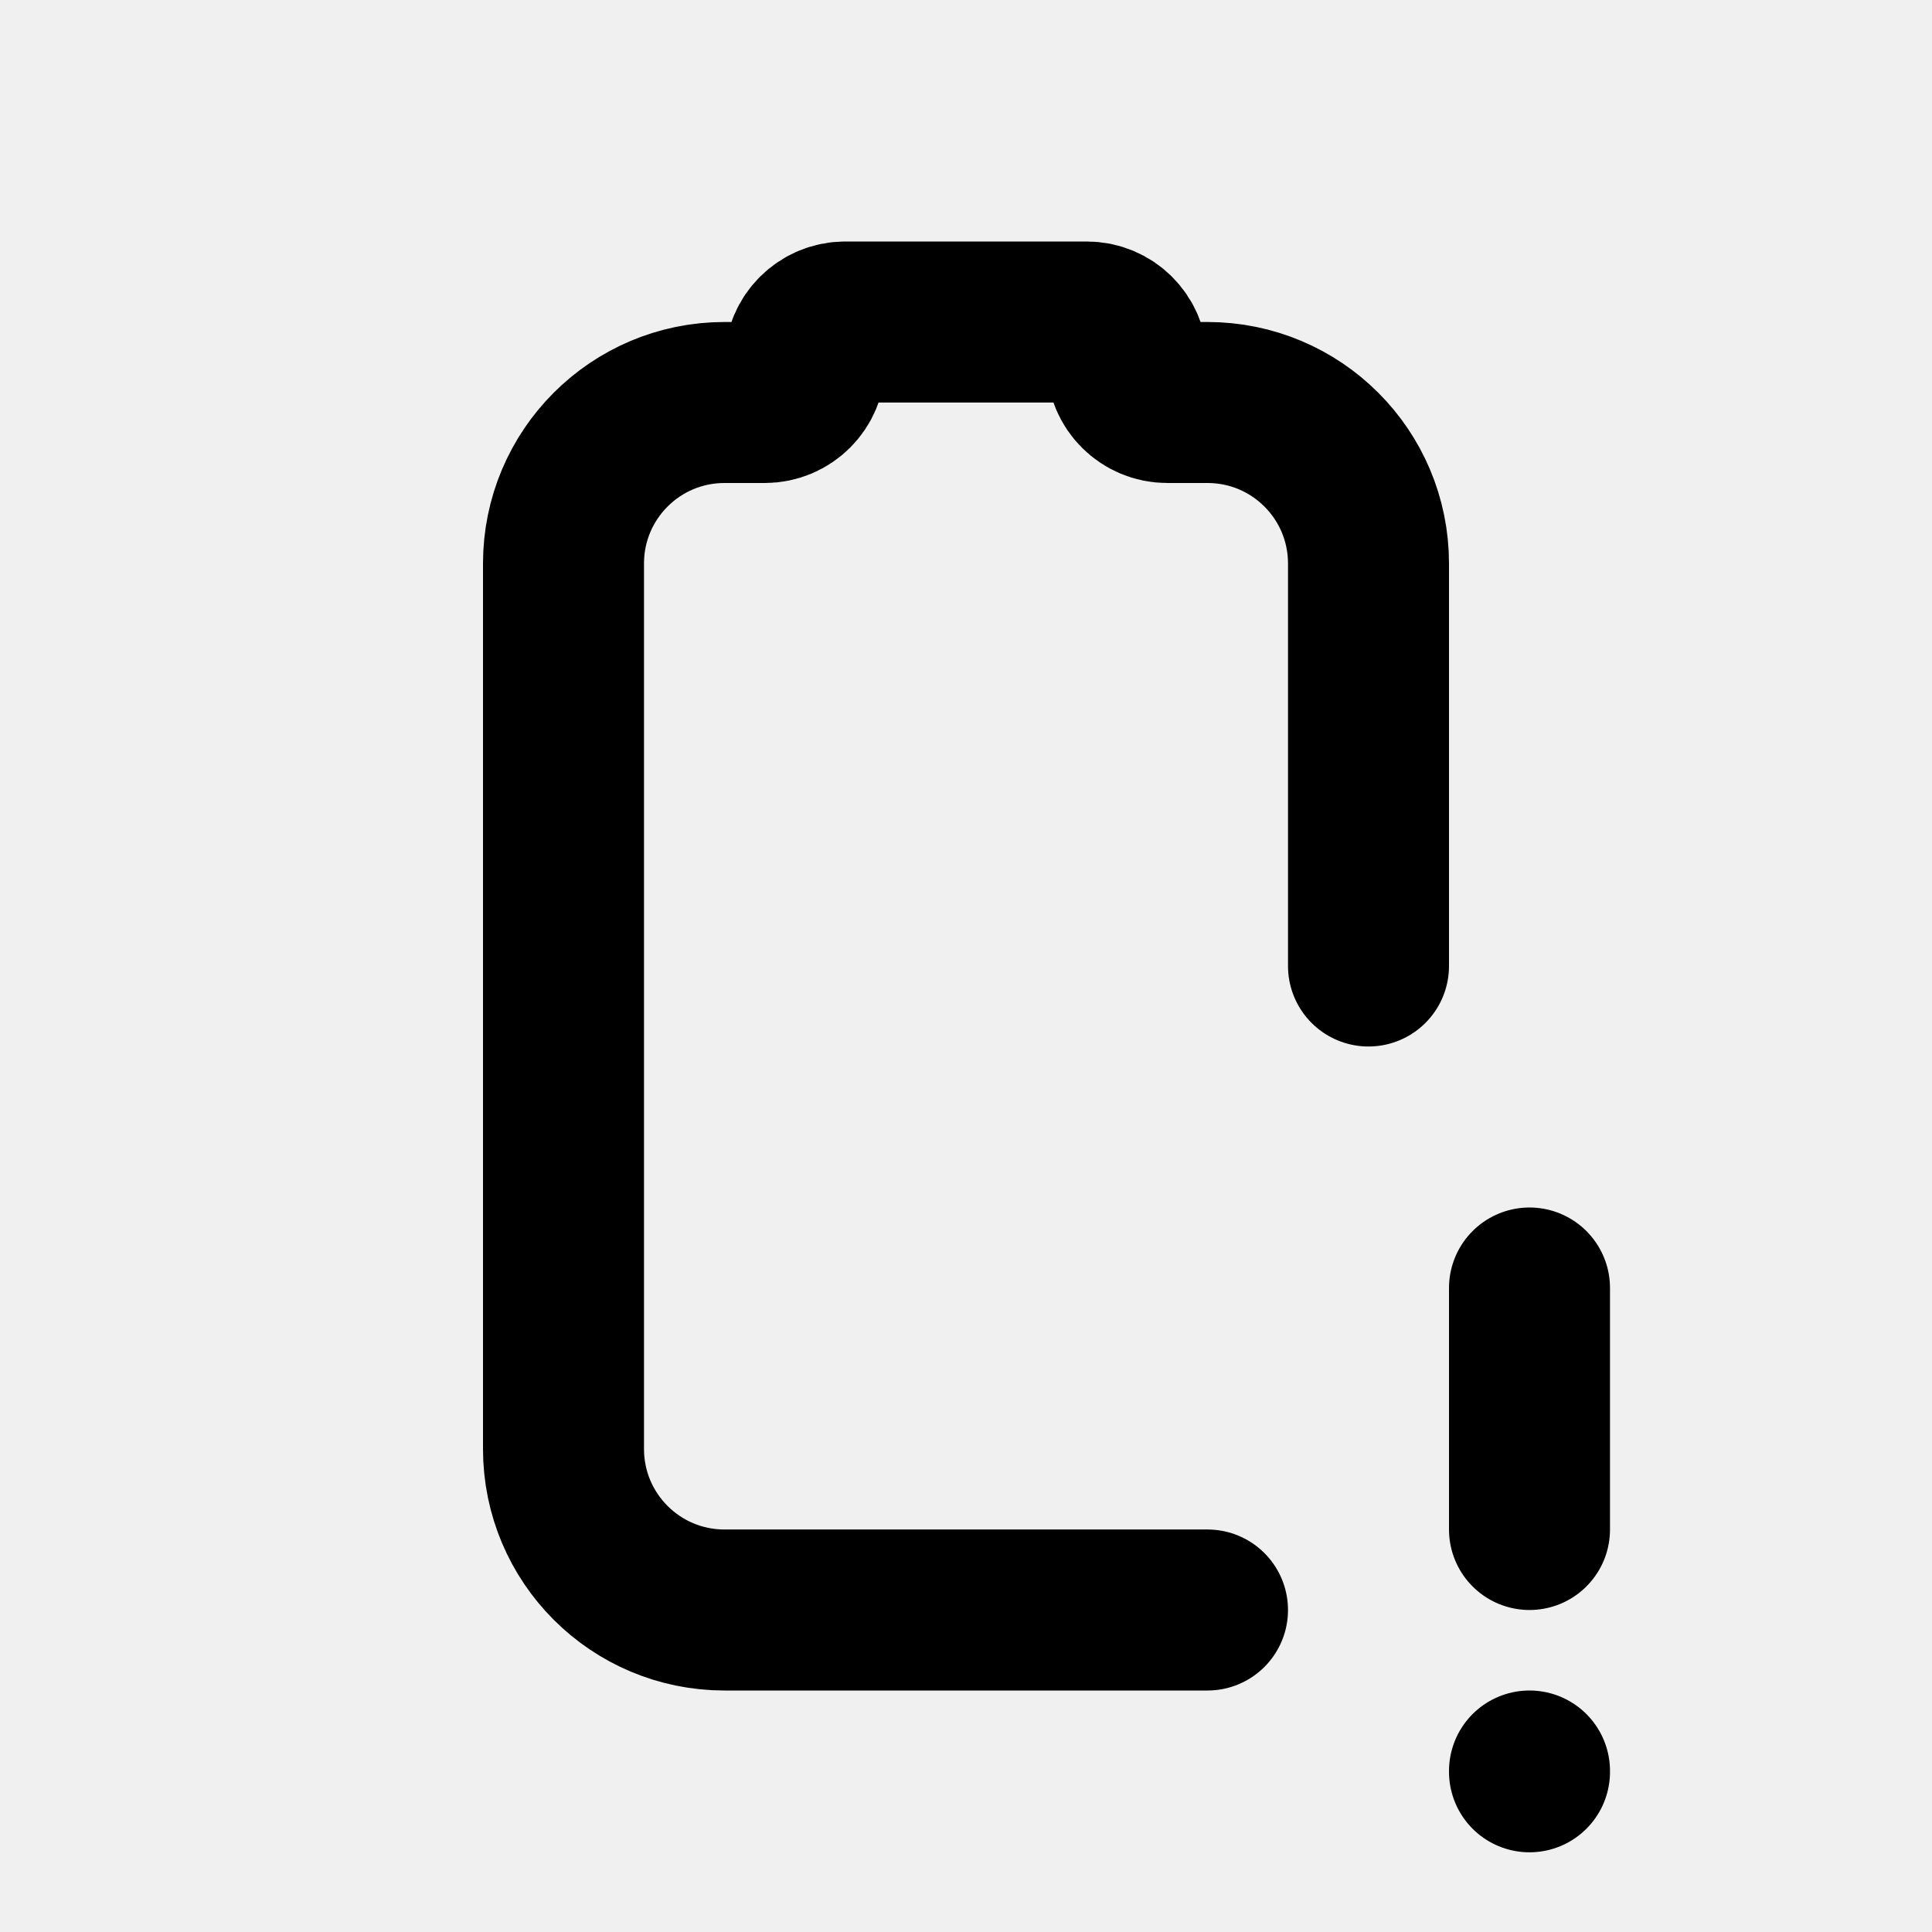
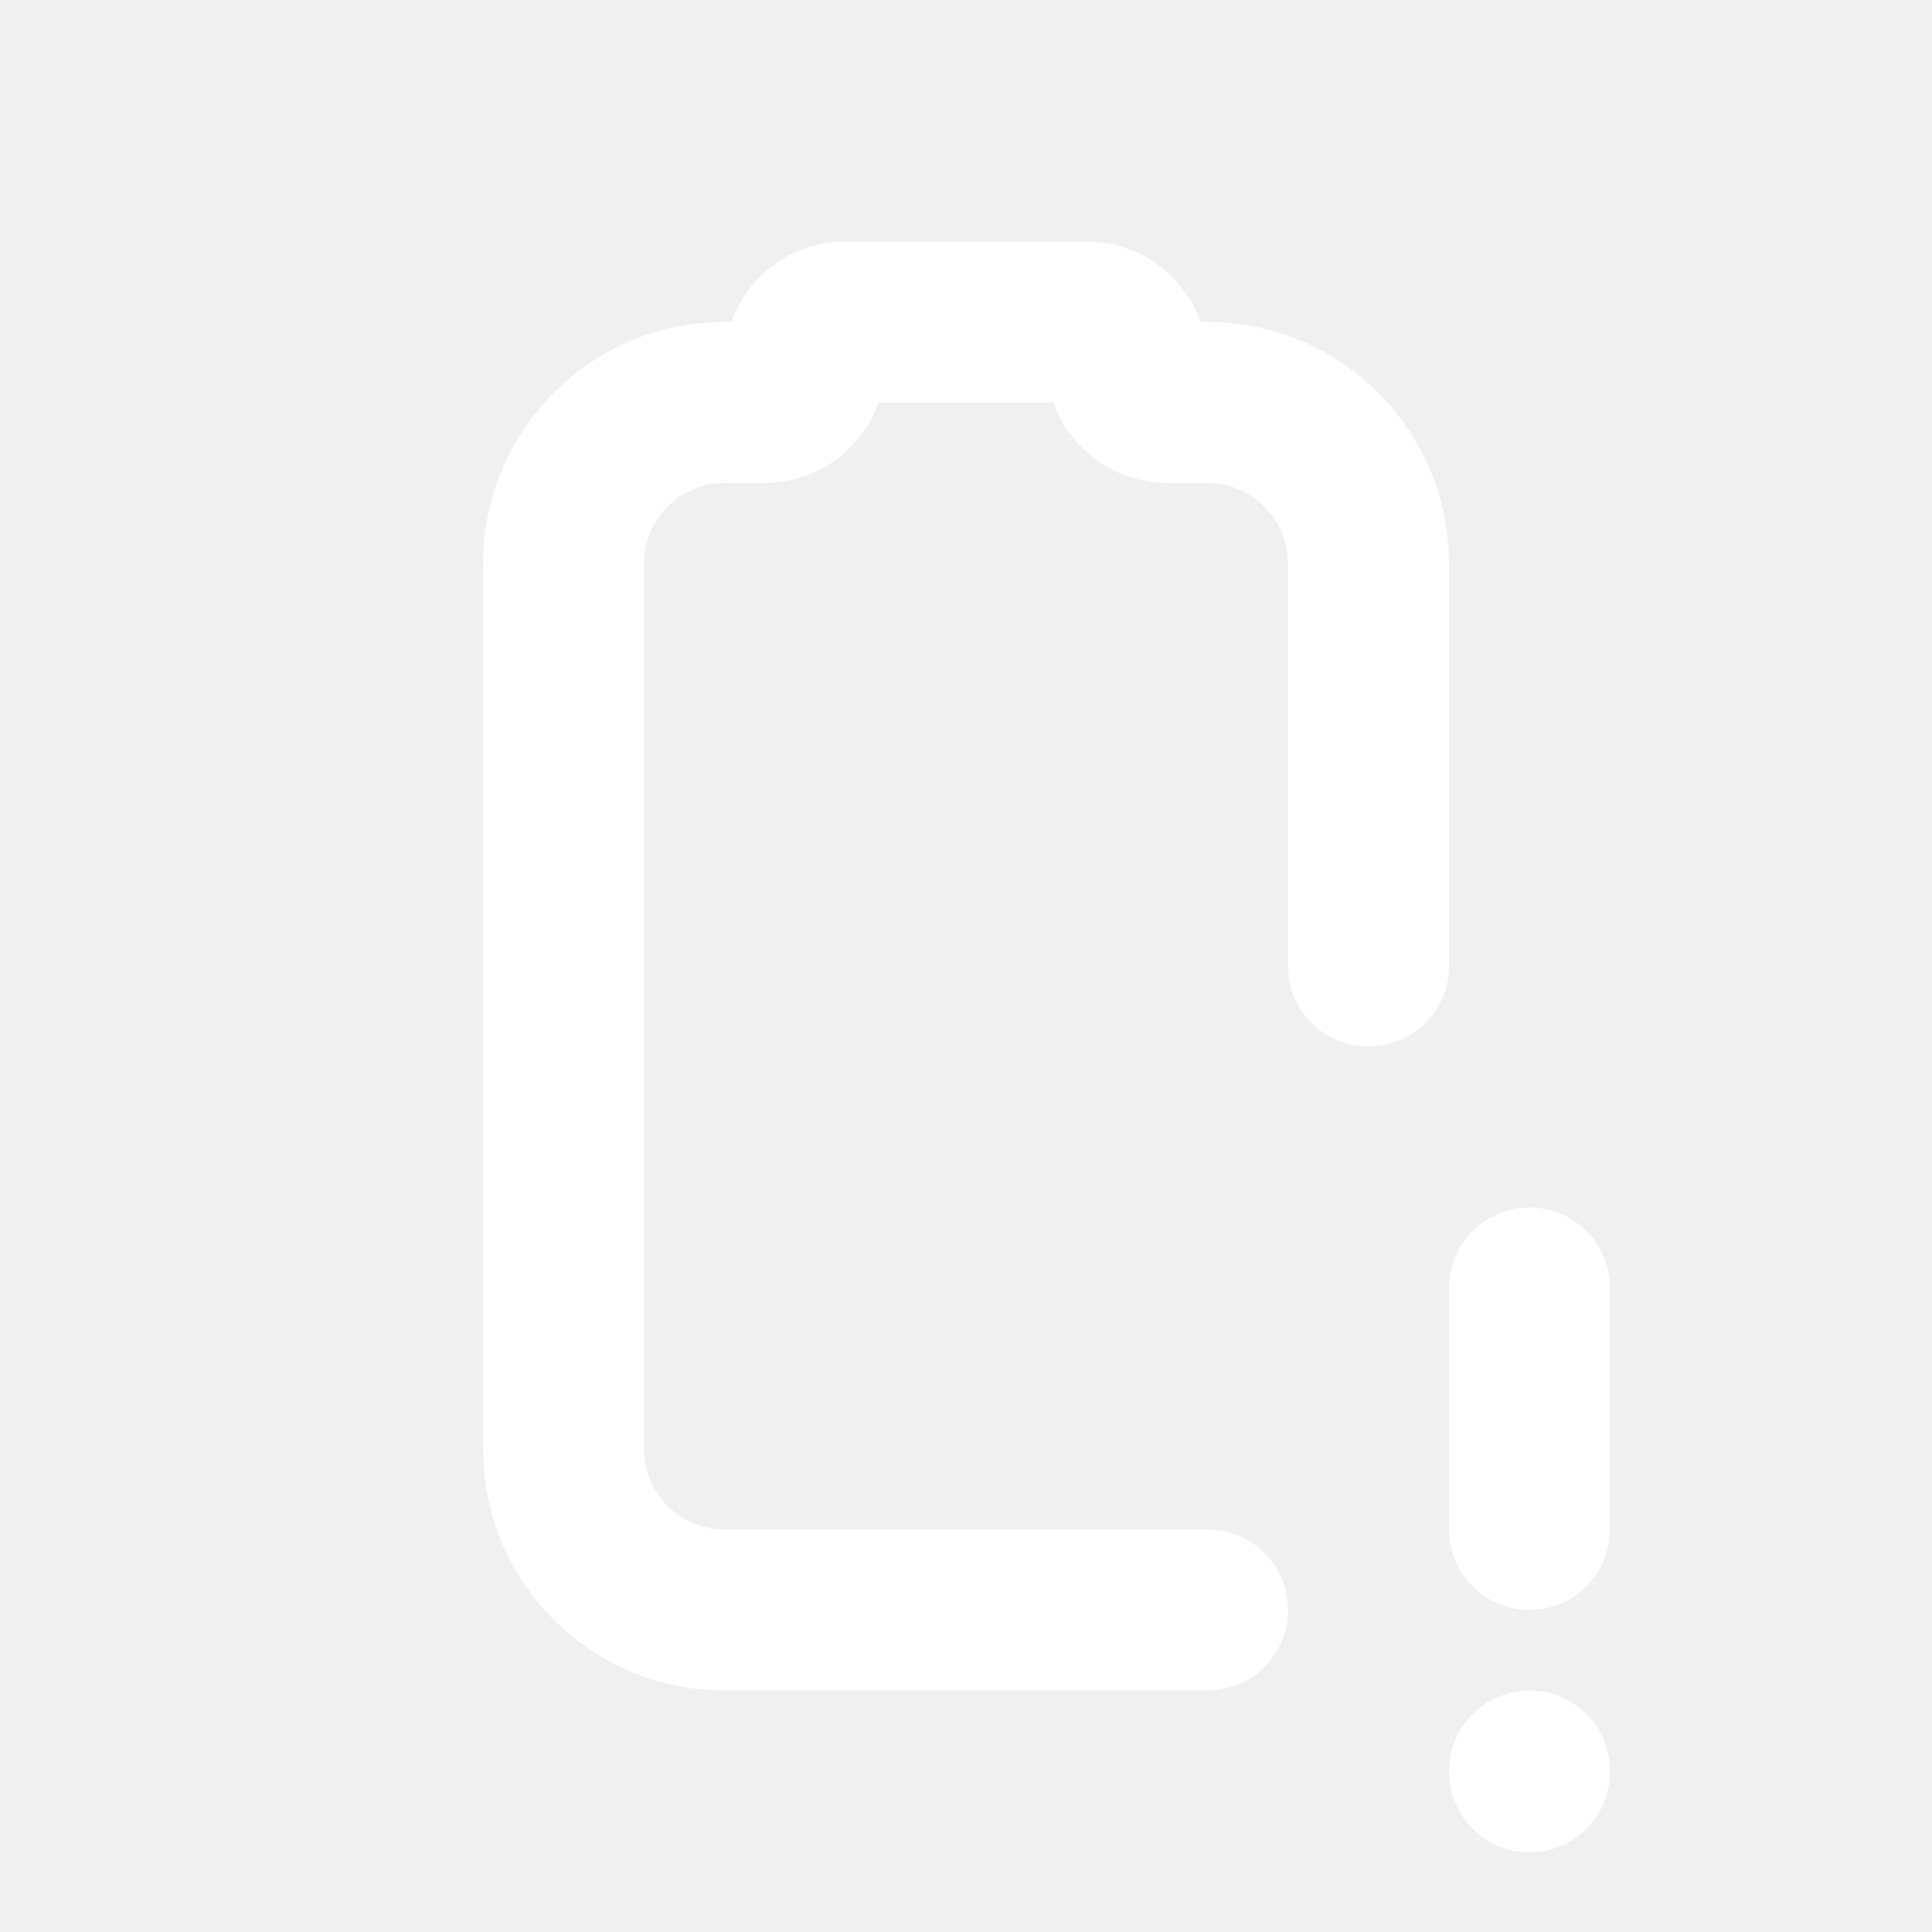
- <svg xmlns="http://www.w3.org/2000/svg" width="24" height="24" viewBox="0 0 24 24" fill="none" stroke="currentColor" stroke-width="2" stroke-linecap="round" stroke-linejoin="round" class="icon icon-tabler icons-tabler-outline icon-tabler-battery-vertical-exclamation">
+ <svg xmlns="http://www.w3.org/2000/svg" width="24" height="24" viewBox="0 0 24 24" fill="none" stroke="#ffffff" stroke-width="2" stroke-linecap="round" stroke-linejoin="round" class="icon icon-tabler icons-tabler-outline icon-tabler-battery-vertical-exclamation">
  <path stroke="none" d="M0 0h24v24H0z" fill="none" />
  <path d="M17 12v-5c0 -1.105 -.895 -2 -2 -2h-.5c-.276 0 -.5 -.224 -.5 -.5s-.224 -.5 -.5 -.5h-3c-.276 0 -.5 .224 -.5 .5s-.224 .5 -.5 .5h-.5c-1.105 0 -2 .895 -2 2v11c0 1.105 .895 2 2 2h6" />
  <path d="M19 16v3" />
  <path d="M19 22v.01" />
</svg>
